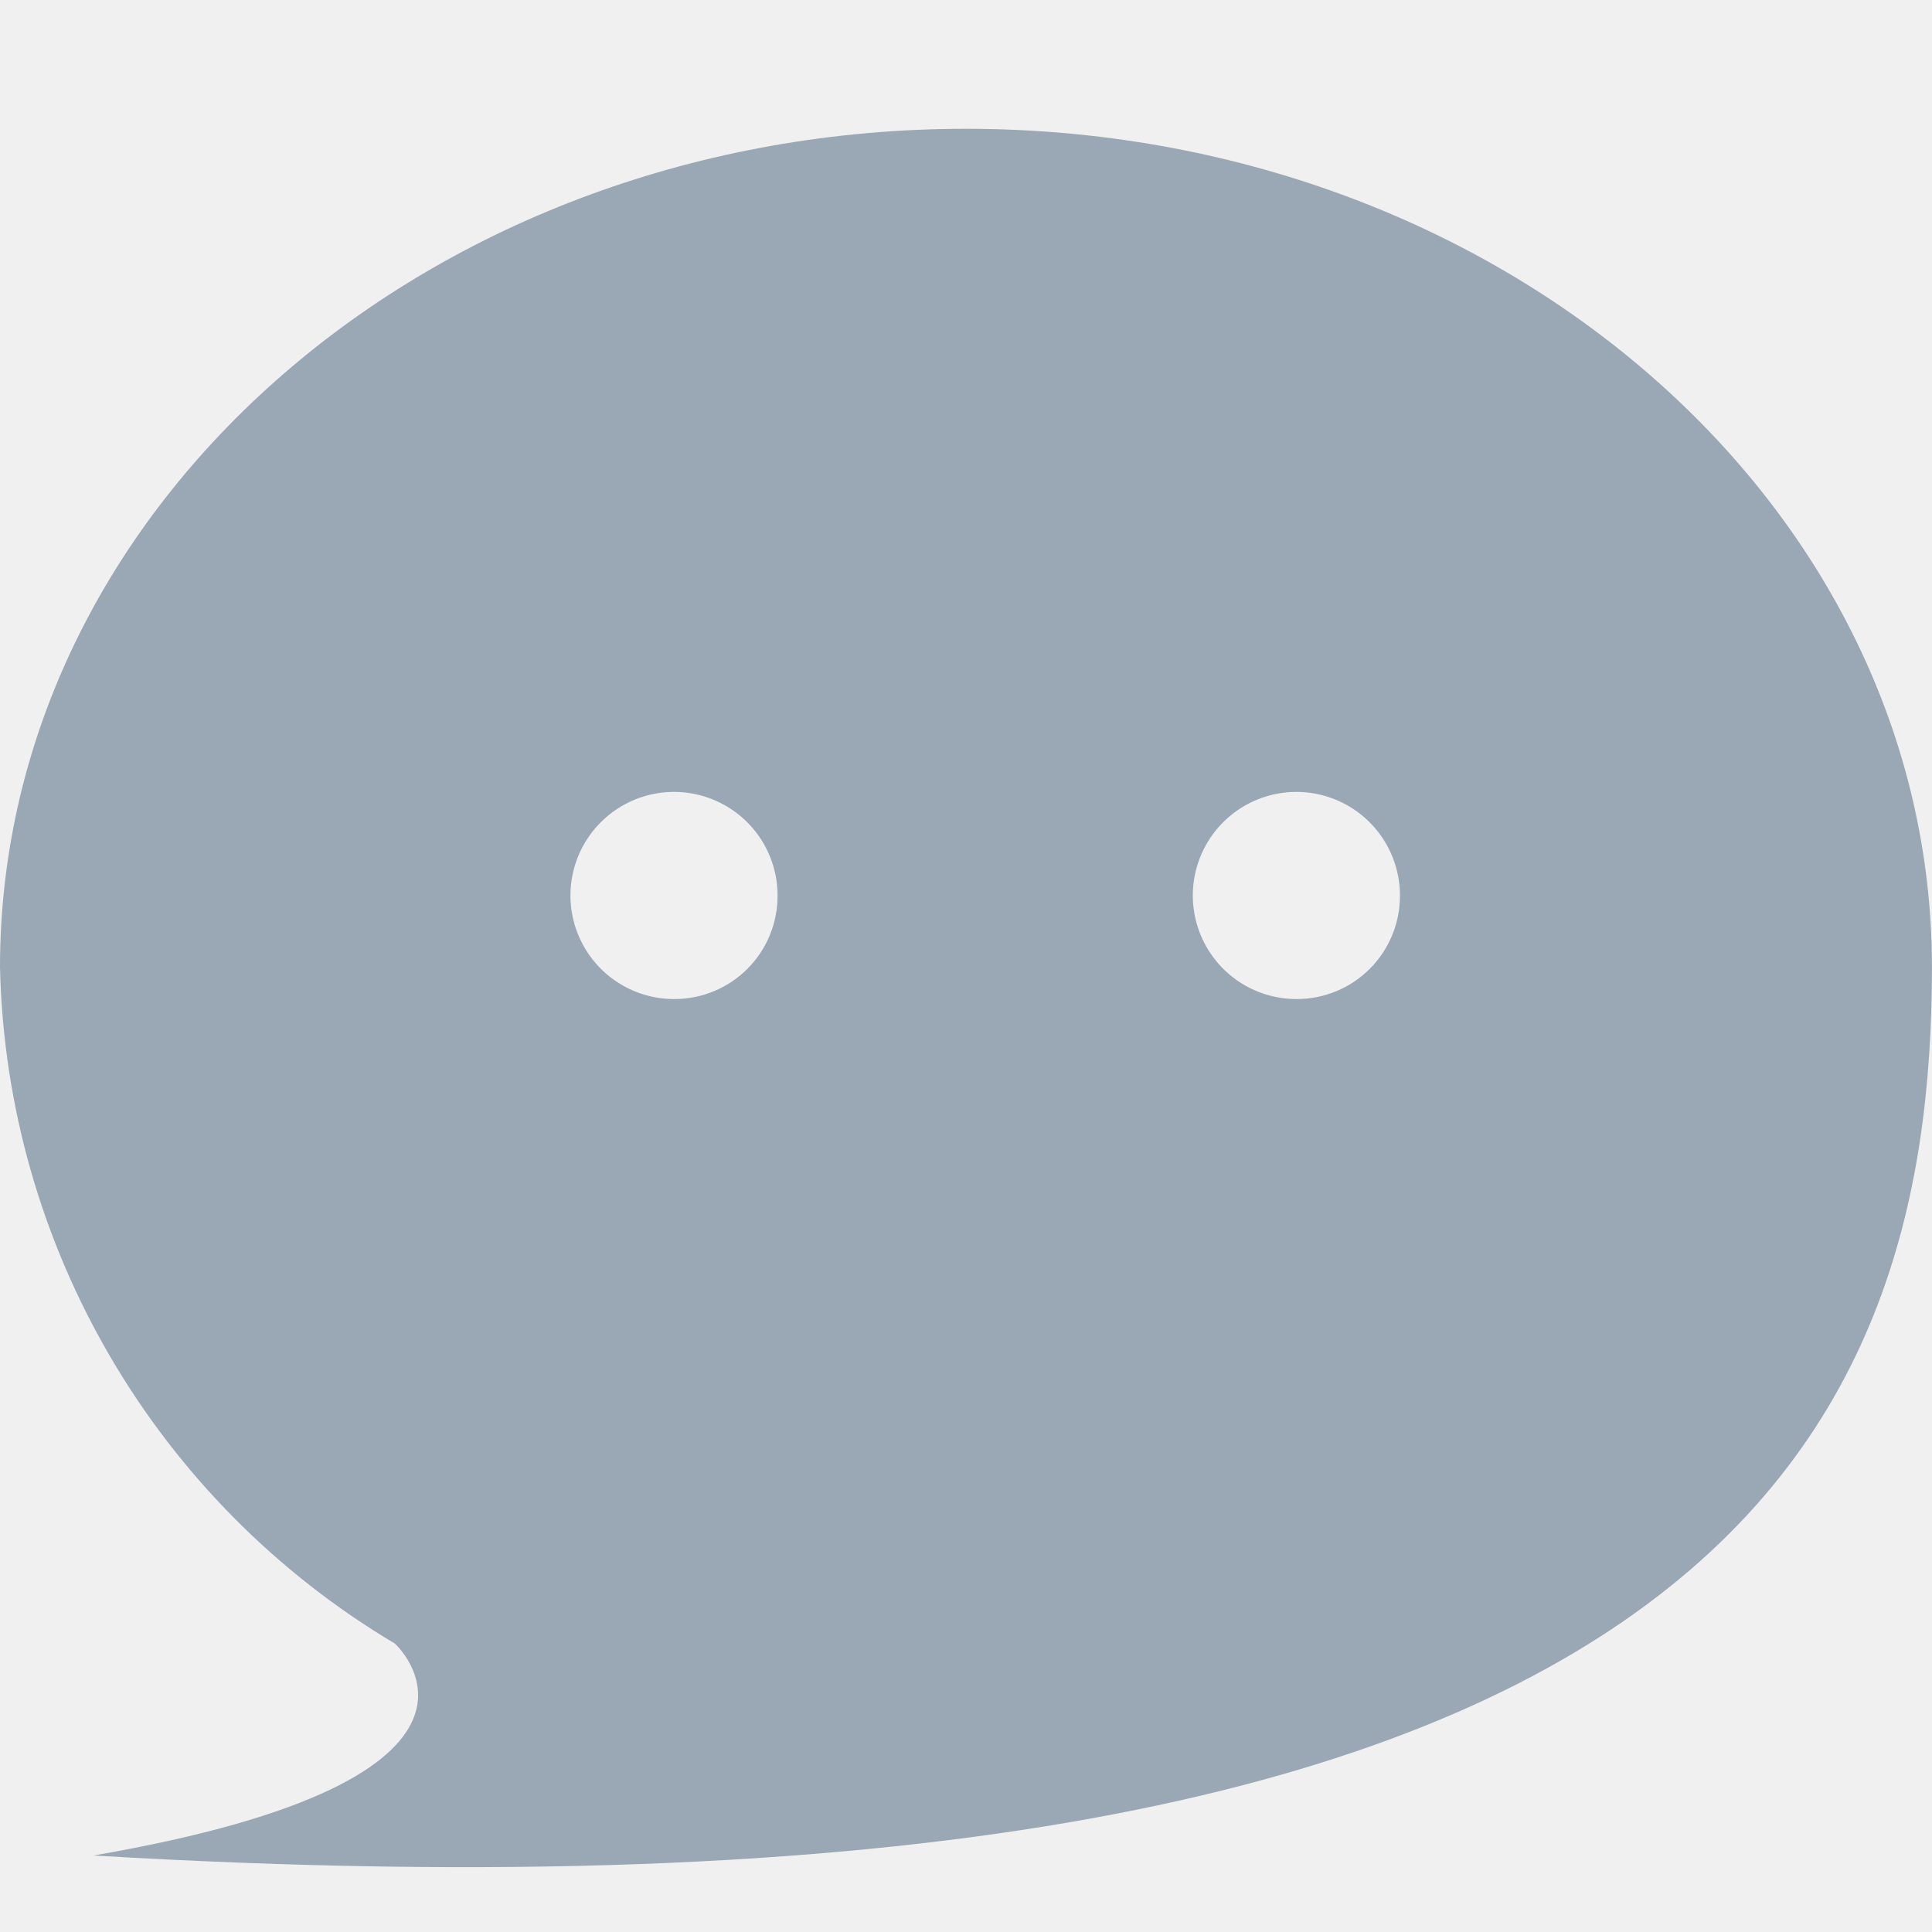
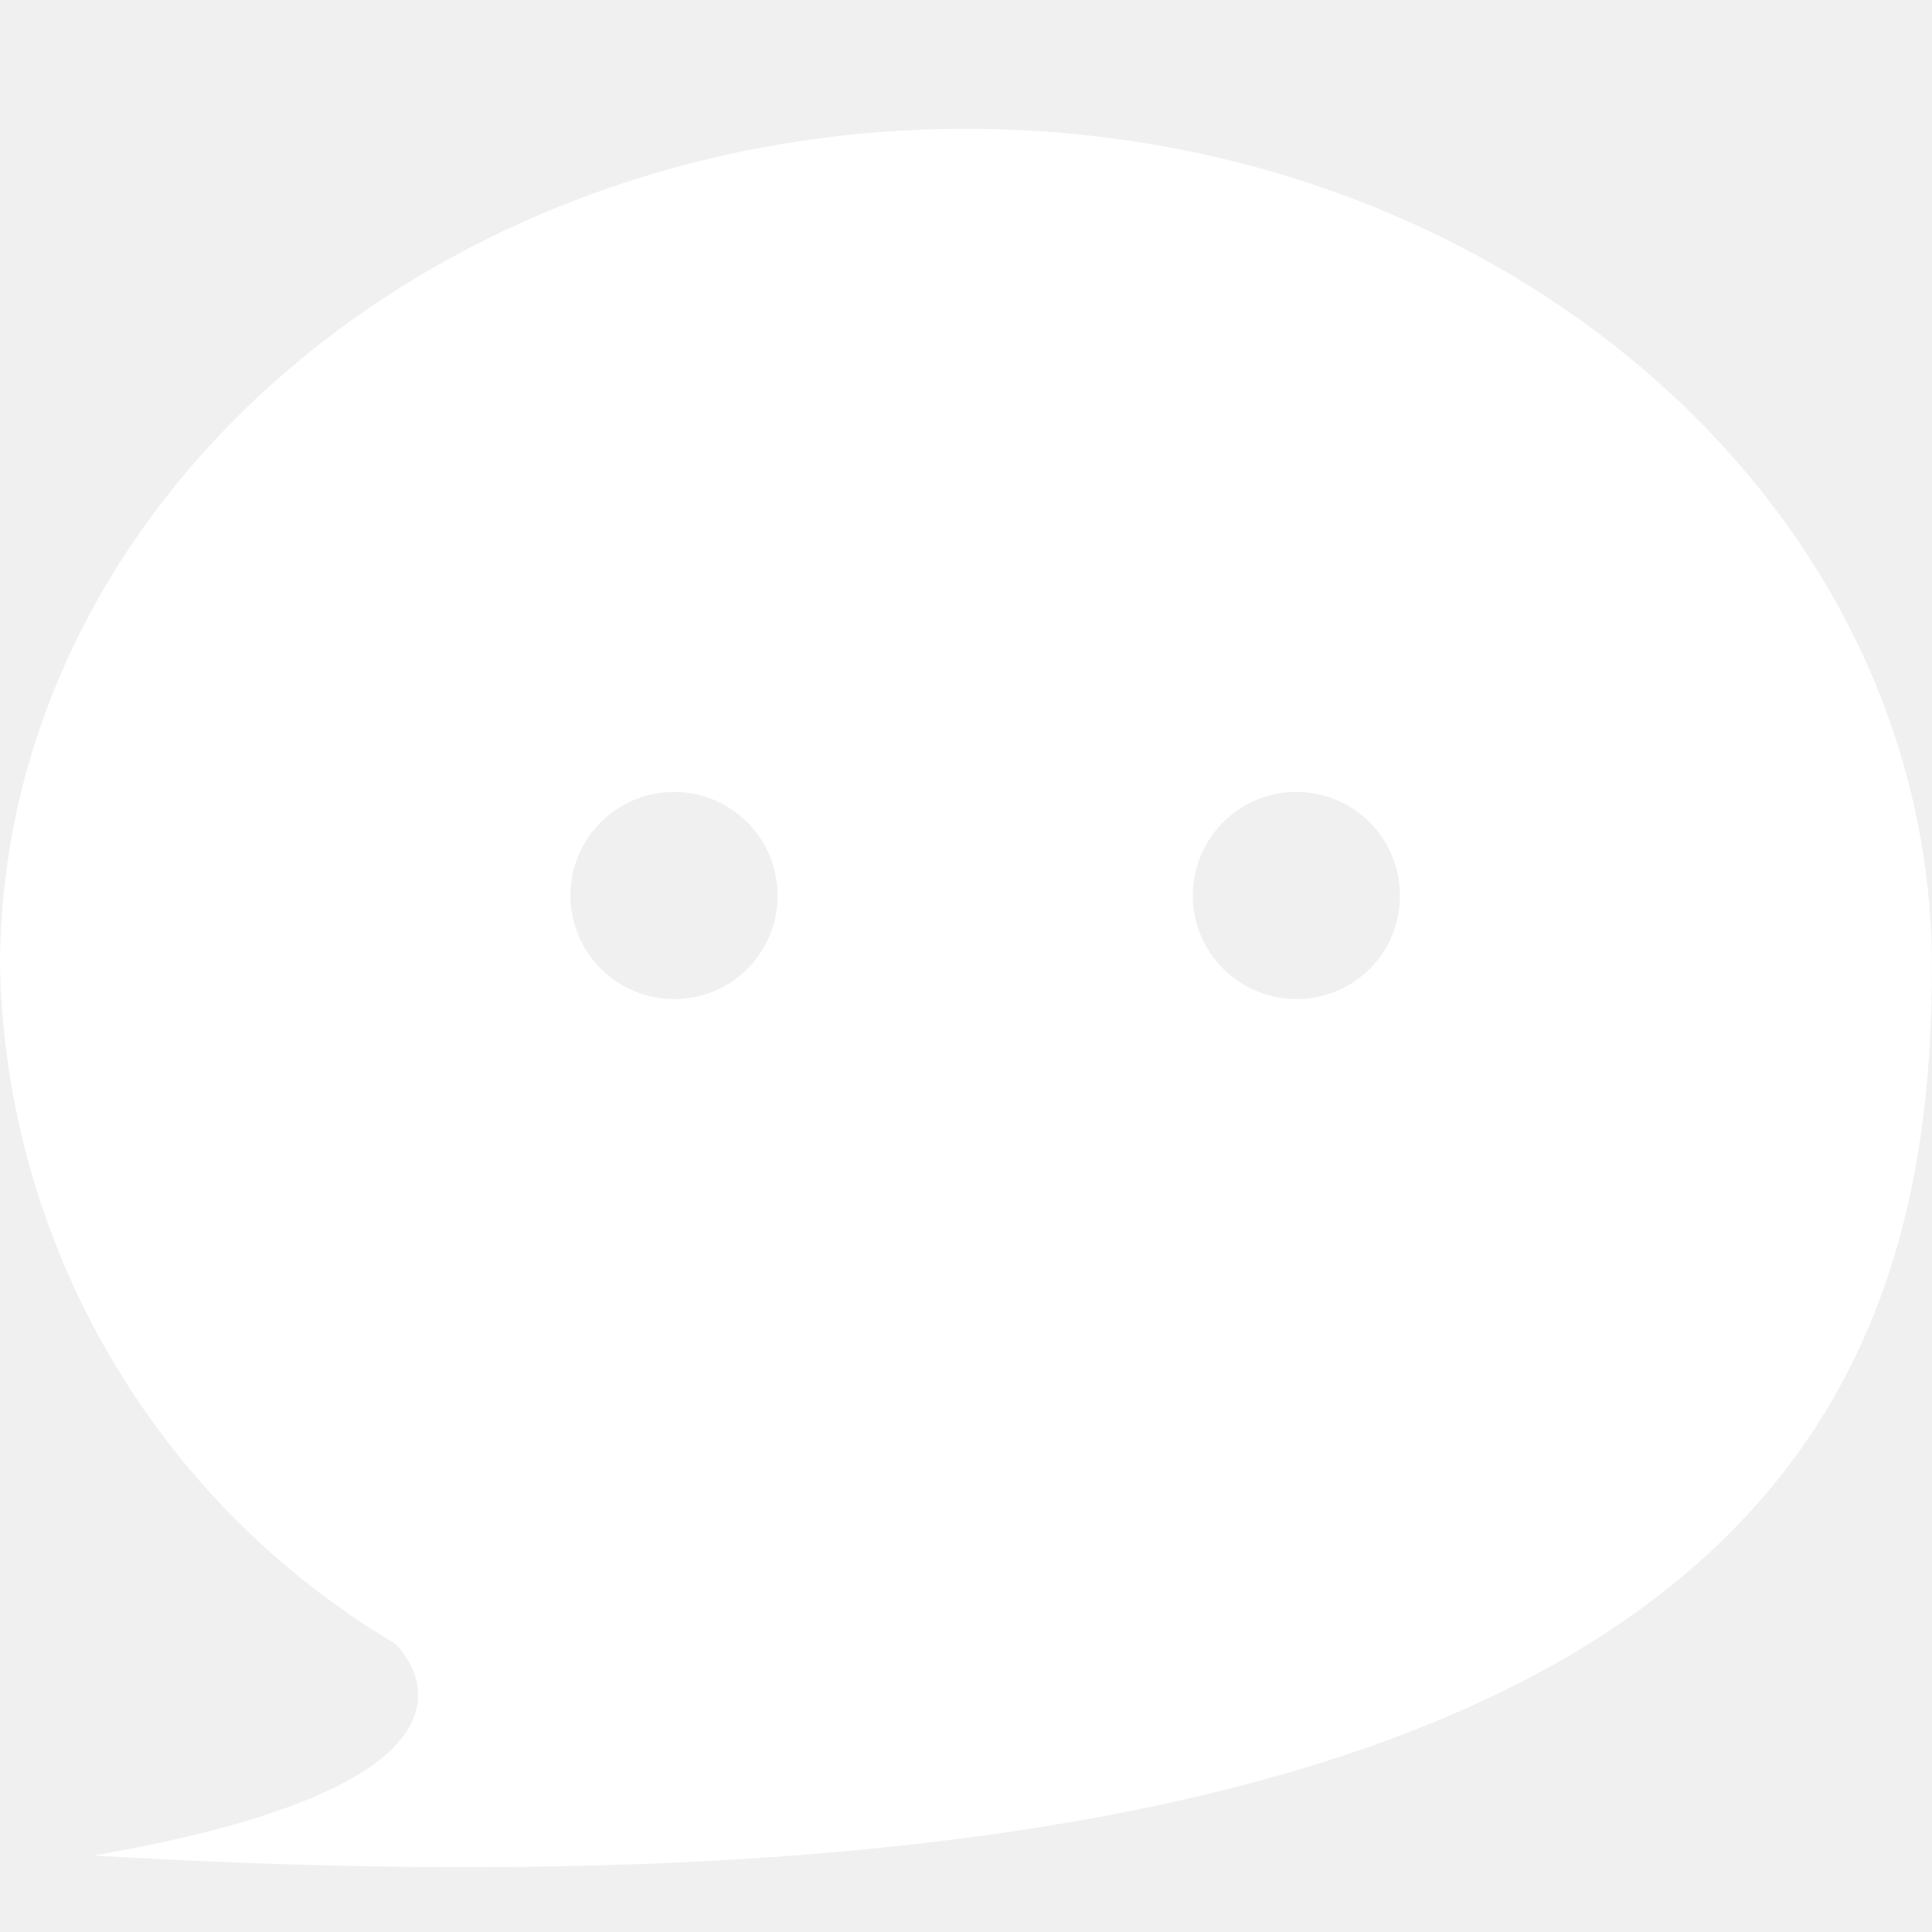
<svg xmlns="http://www.w3.org/2000/svg" width="30" height="30" viewBox="0 0 30 30">
  <defs>
    <style>
      .cls-1 {
        fill: rgba(125,84,84,0);
      }

      .cls-2 {
-         fill: #99a8b4;
+         fill: #fff;
      }
    </style>
  </defs>
  <g id="message_unselected" transform="translate(-35 -115)">
    <rect id="矩形_93" data-name="矩形 93" class="cls-1" width="30" height="30" transform="translate(35 115)" />
    <path id="icon-chat" class="cls-2" d="M130,183c-8.285,0-15,5.83-15,13.022a12.553,12.553,0,0,0,6.133,10.5s2.288,2.089-4.682,3.29c25.285,1.5,28.548-6.6,28.548-13.795S138.284,183,130,183Zm-4.526,13.513a1.608,1.608,0,1,1,1.6-1.607A1.6,1.6,0,0,1,125.474,196.513Zm9.664,0a1.608,1.608,0,1,1,1.6-1.607A1.6,1.6,0,0,1,135.138,196.513Z" transform="translate(-80 -66)" />
  </g>
</svg>
